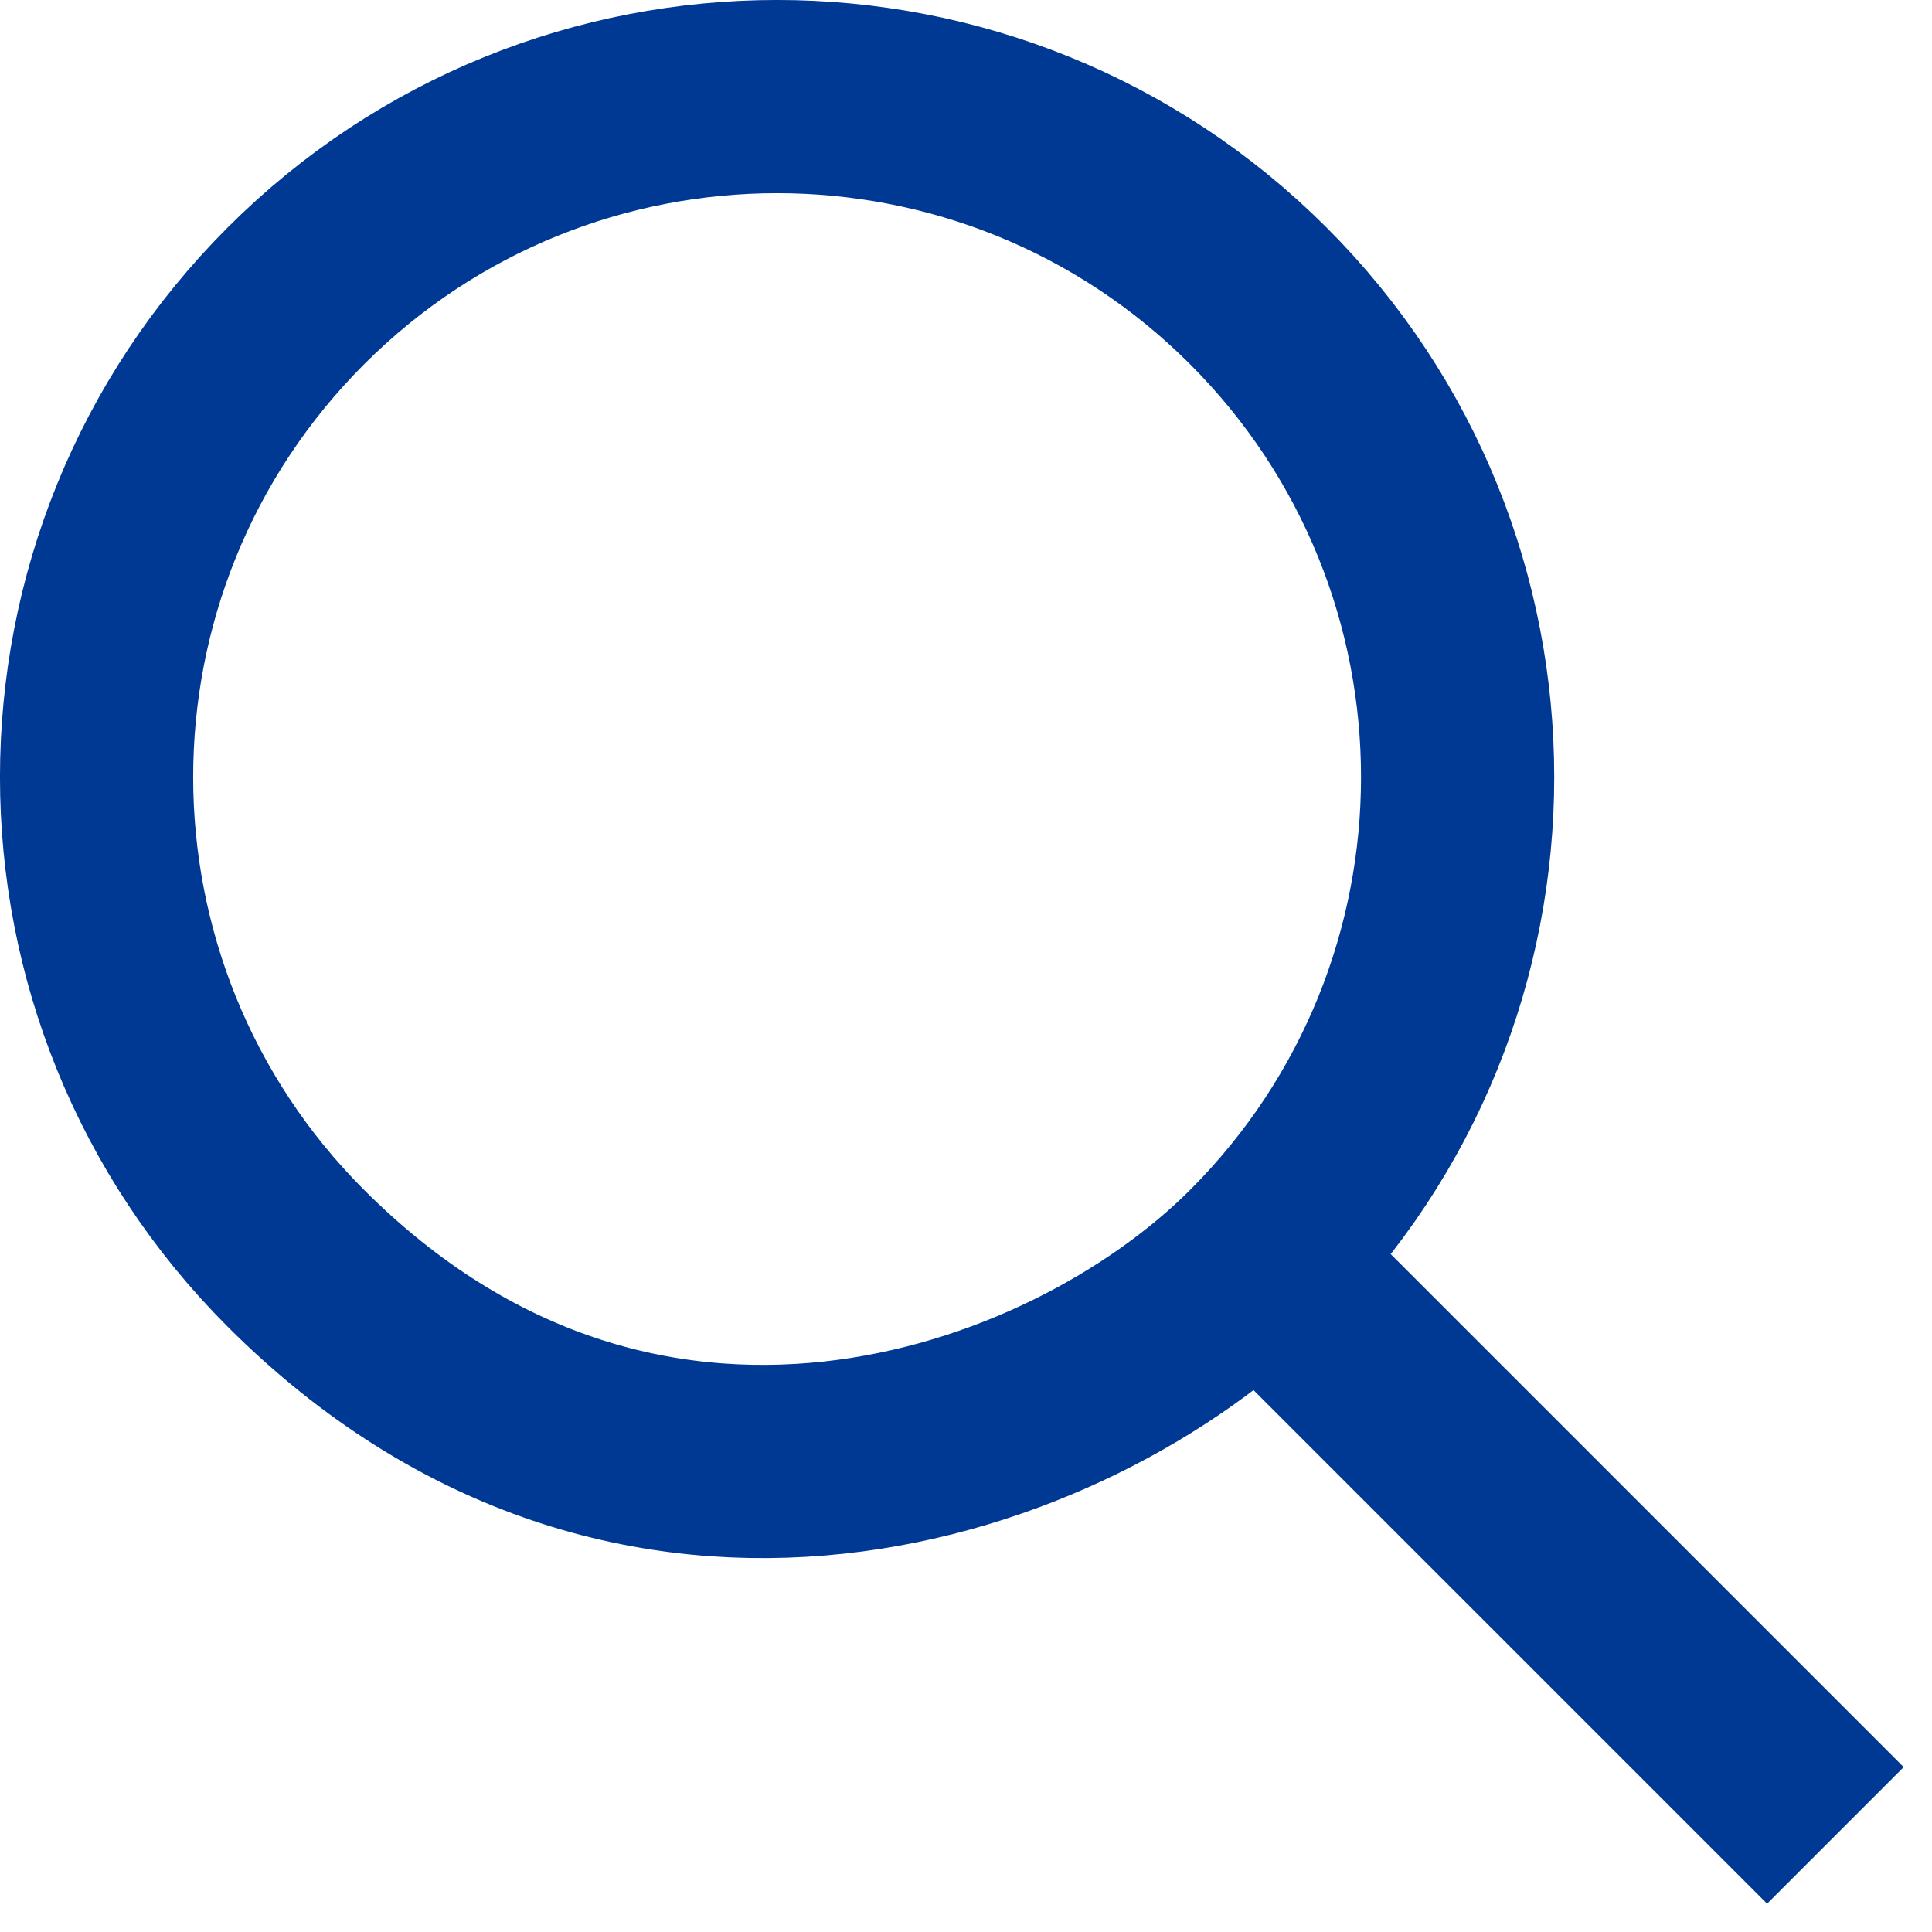
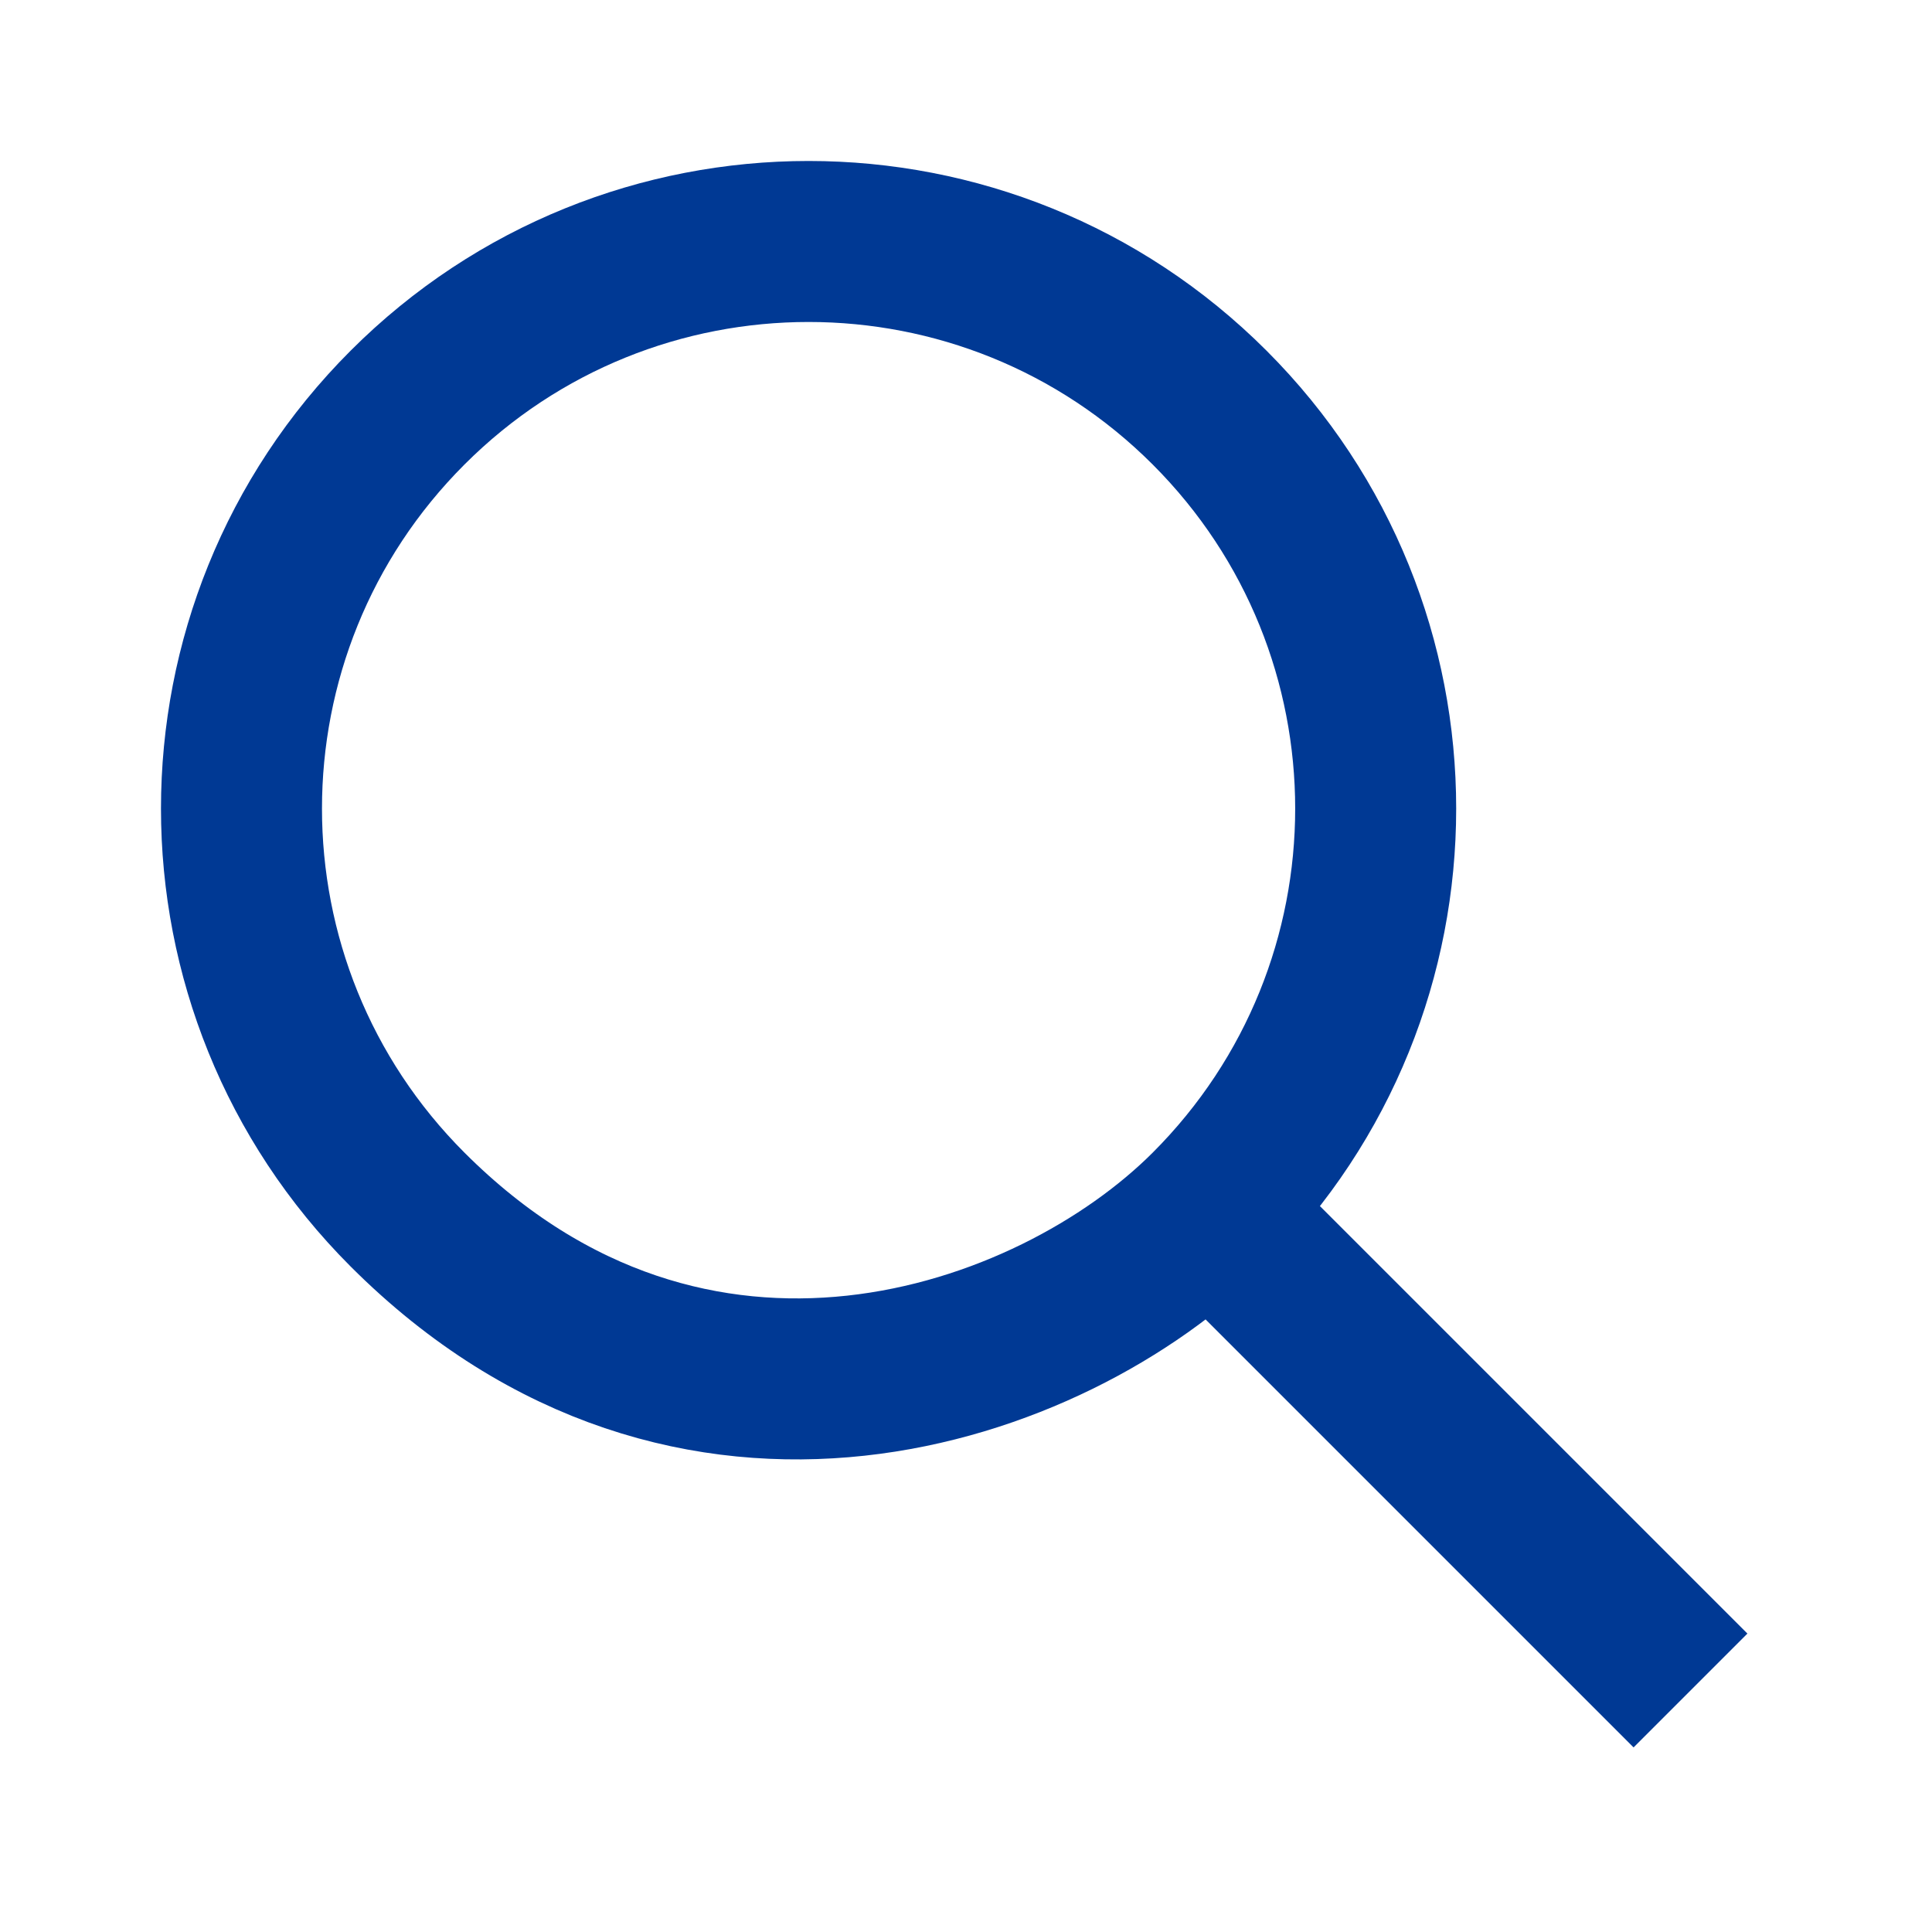
- <svg xmlns="http://www.w3.org/2000/svg" width="20" height="20" viewBox="0 0 20 20" fill="none">
-   <path d="M19 19L13.33 13.33M13.026 3.063C15.777 5.814 15.777 10.275 13.026 13.026C11.057 14.995 6.596 16.559 3.063 13.026C0.312 10.275 0.312 5.814 3.063 3.063C5.814 0.312 10.275 0.312 13.026 3.063Z" stroke="#003994" stroke-width="2" stroke-miterlimit="10" stroke-linejoin="round" />
+ <svg xmlns="http://www.w3.org/2000/svg" width="24" height="24" viewBox="0 0 24 24" fill="none">
+   <path d="M21 21L15.33 15.33M15.026 5.063C17.777 7.814 17.777 12.275 15.026 15.026C13.057 16.995 8.596 18.559 5.063 15.026C2.312 12.275 2.312 7.814 5.063 5.063C7.814 2.312 12.275 2.312 15.026 5.063Z" stroke="#003994" stroke-width="2" stroke-miterlimit="10" stroke-linejoin="round" />
</svg>
